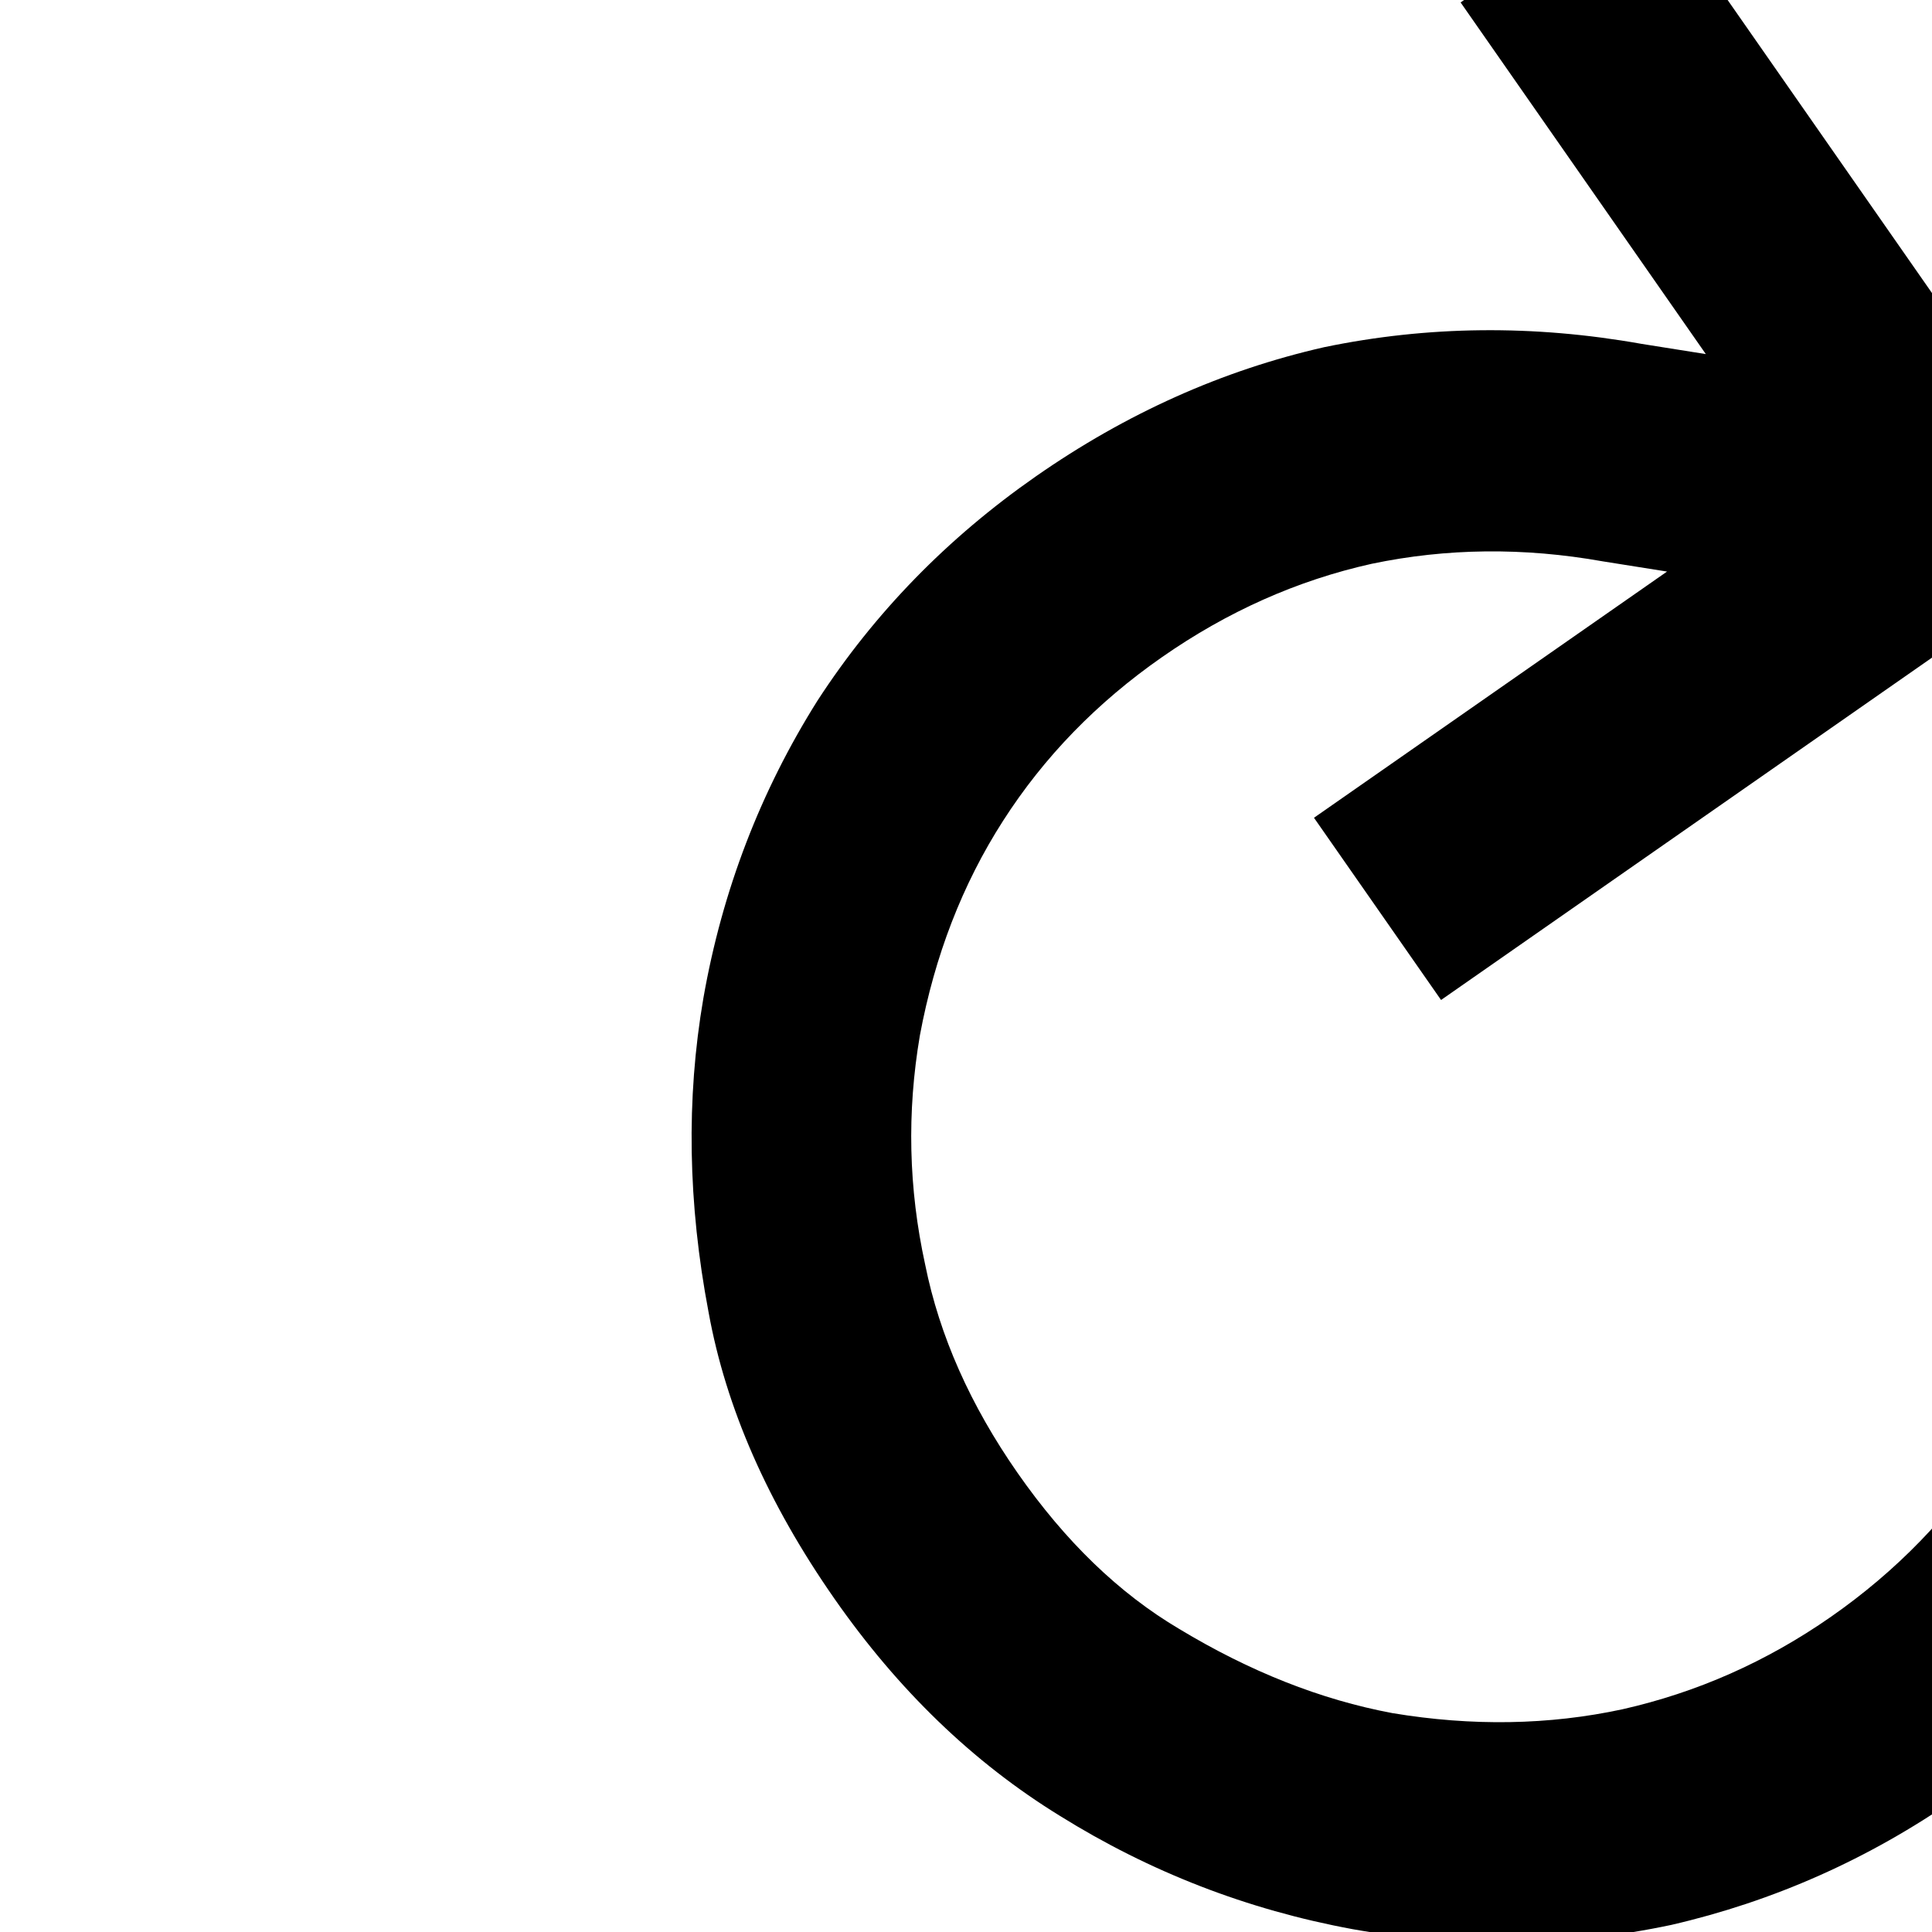
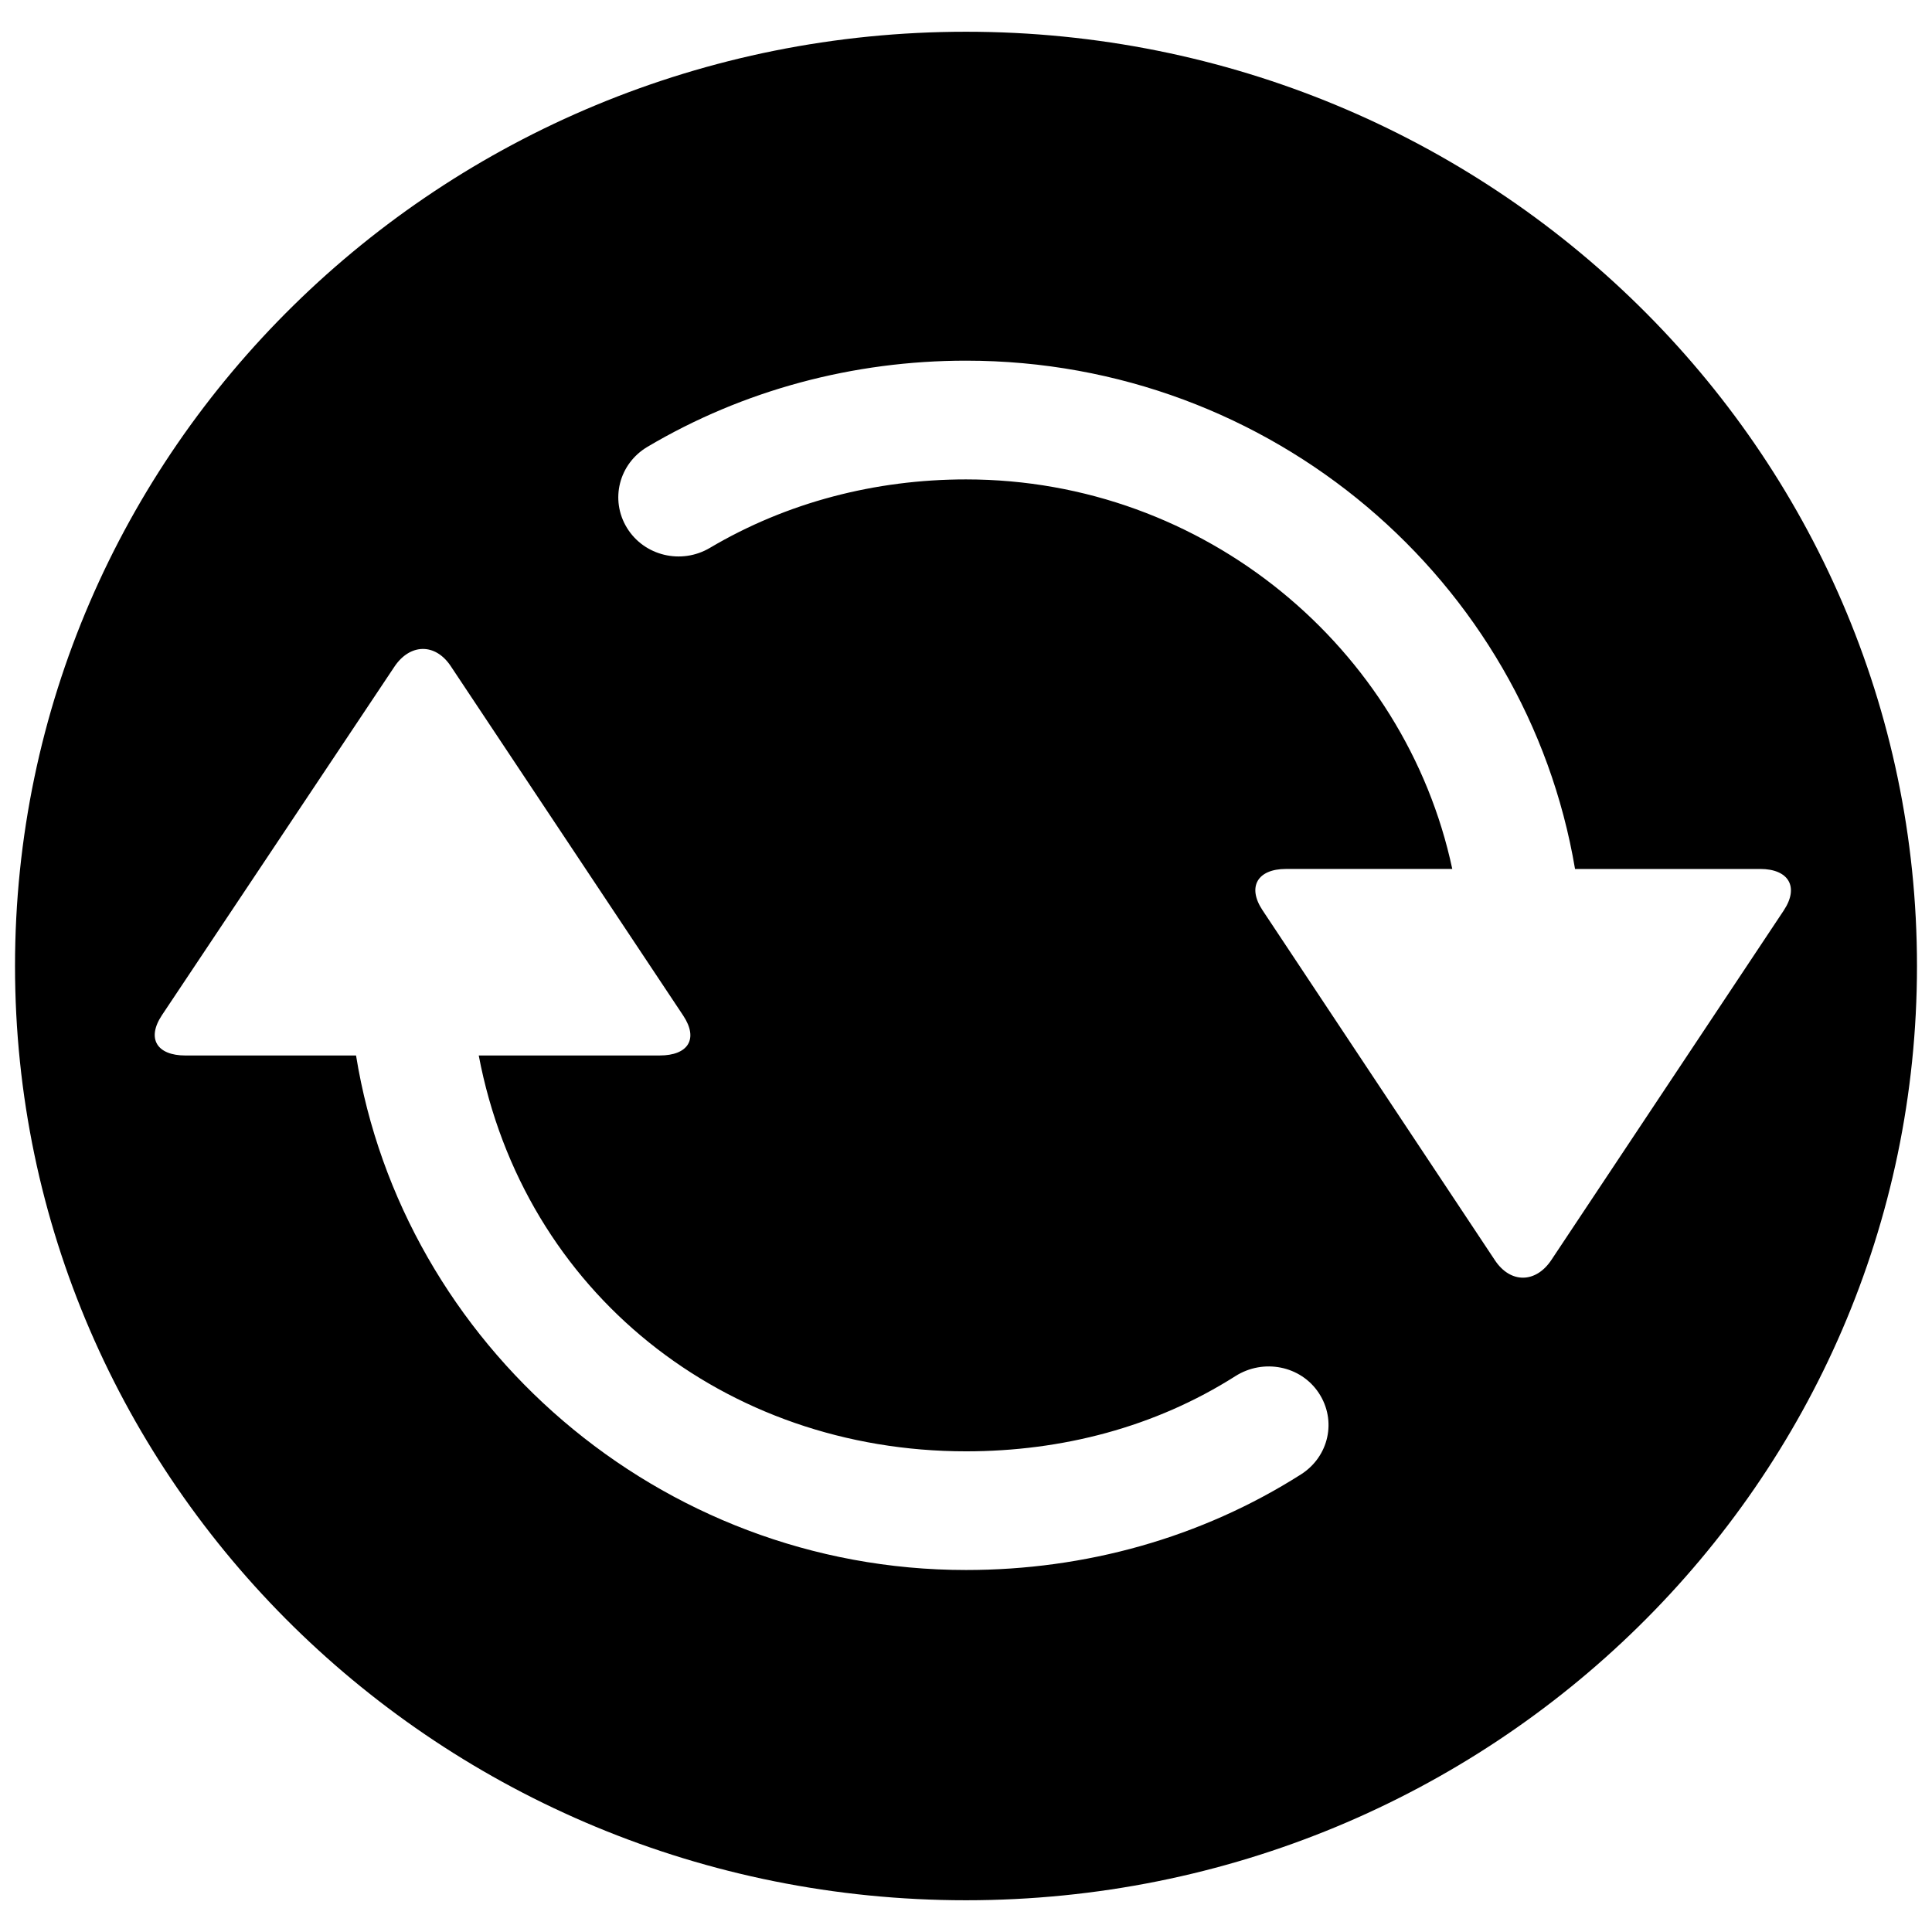
- <svg xmlns="http://www.w3.org/2000/svg" width="64" height="64">
-   <text font-weight="normal" transform="rotate(55.1103, 43.5865, 28.5605) matrix(3.67964, 0, 0, 3.67964, -17.0024, -59.9112)" xml:space="preserve" text-anchor="start" font-family="Arial, sans-serif" font-size="24" id="svg_1" y="32.875" x="9.018" fill-opacity="null" stroke-opacity="null" stroke-width="0" stroke="#000" fill="#000000">↻</text>
+ <svg xmlns="http://www.w3.org/2000/svg" width="128" height="128">
+   <g fill="#000">
+     <path d="m64.001,2.103c-34.797,0 -63.006,27.712 -63.006,61.897c0,34.185 28.21,61.897 63.006,61.897c34.794,0 63.004,-27.712 63.004,-61.897c0,-34.185 -28.209,-61.897 -63.004,-61.897zm22.188,95.582c-6.611,4.201 -14.284,6.332 -22.188,6.332c-20.384,0 -37.33,-14.994 -40.412,-34.088l-11.305,0c-1.886,0 -2.587,-1.113 -1.558,-2.667l15.397,-23.08c1.029,-1.553 2.713,-1.598 3.743,-0.045l15.398,23.147c1.029,1.553 0.328,2.644 -1.558,2.644l-11.988,0c2.987,15.725 16.325,26.226 32.284,26.226c6.359,0 12.529,-1.604 17.842,-4.98c1.853,-1.178 4.333,-0.703 5.533,1.121c1.199,1.822 0.668,4.211 -1.188,5.39l0,0zm31.992,-37.369l-15.397,23.157c-1.029,1.553 -2.713,1.576 -3.742,0.022l-15.398,-23.192c-1.029,-1.553 -0.328,-2.733 1.558,-2.733l11.015,0c-3.114,-14.602 -16.376,-25.808 -32.216,-25.808c-5.995,0 -11.863,1.513 -16.97,4.537c-1.892,1.121 -4.351,0.534 -5.492,-1.325c-1.141,-1.86 -0.533,-4.252 1.36,-5.373c6.353,-3.763 13.649,-5.706 21.101,-5.706c20.267,0 37.13,14.582 40.35,33.676l12.271,0c1.886,0.001 2.588,1.192 1.559,2.745l0,0l0,0z" />
+   </g>
</svg>
